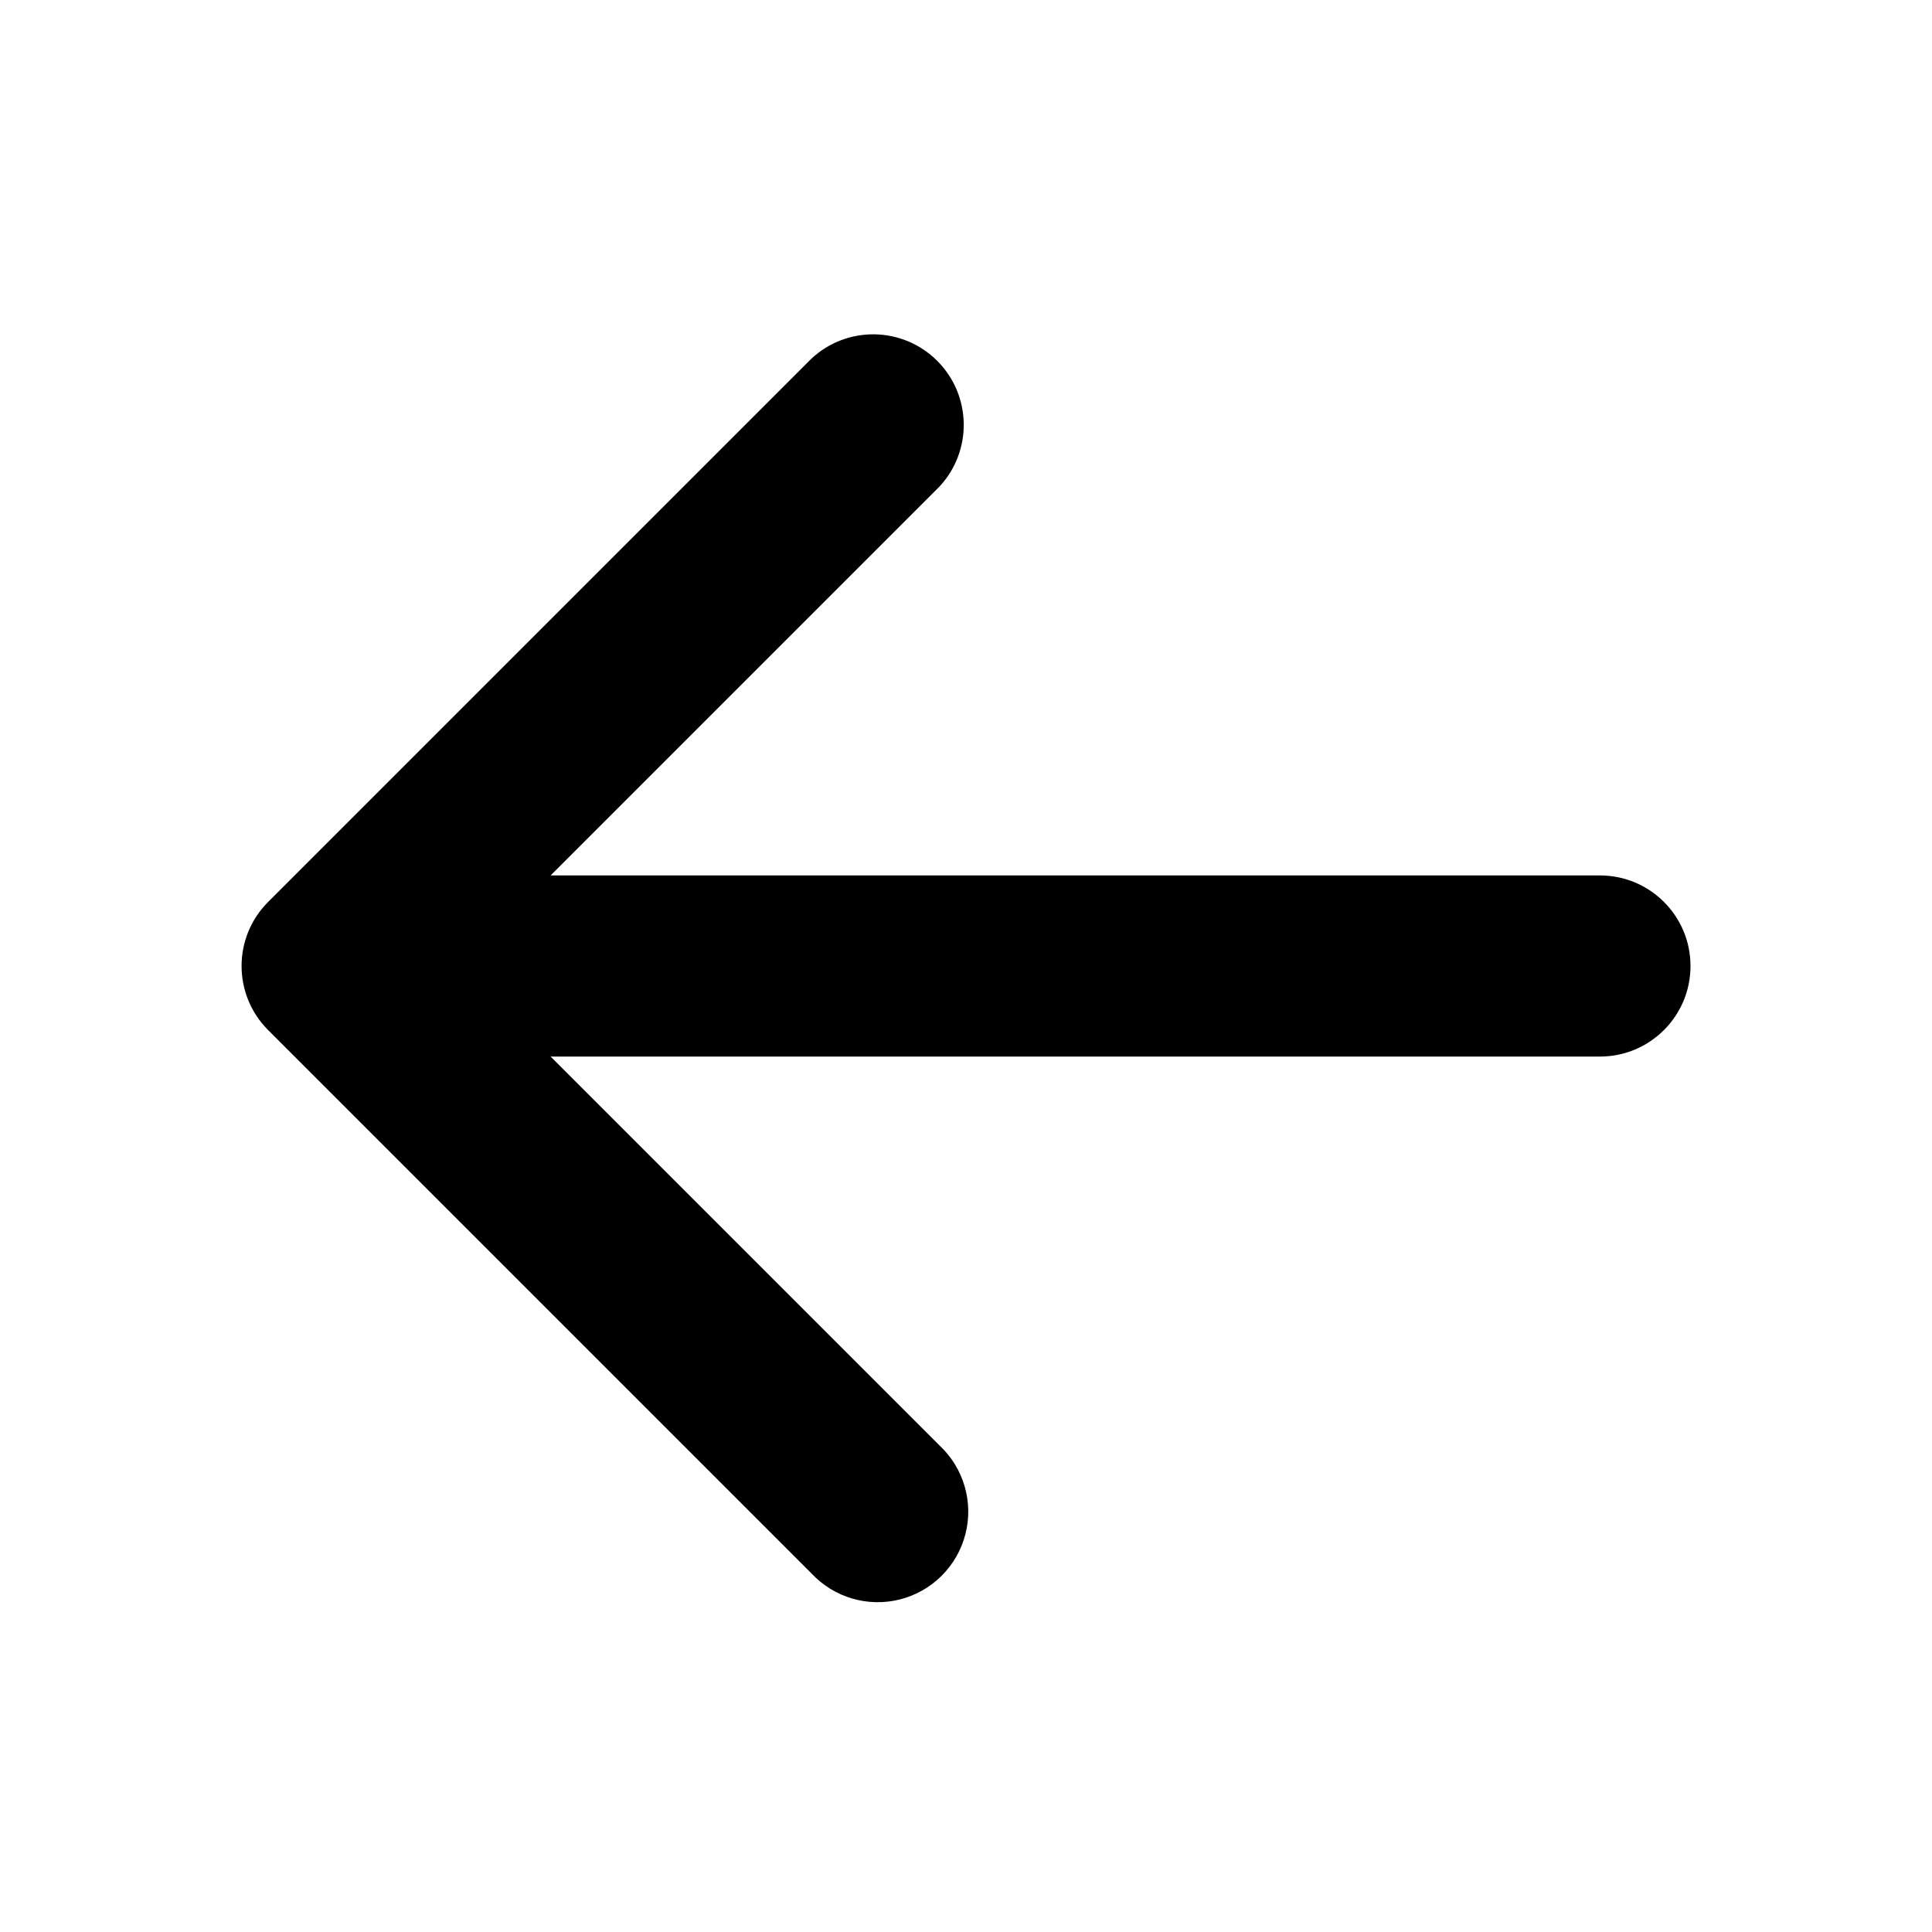
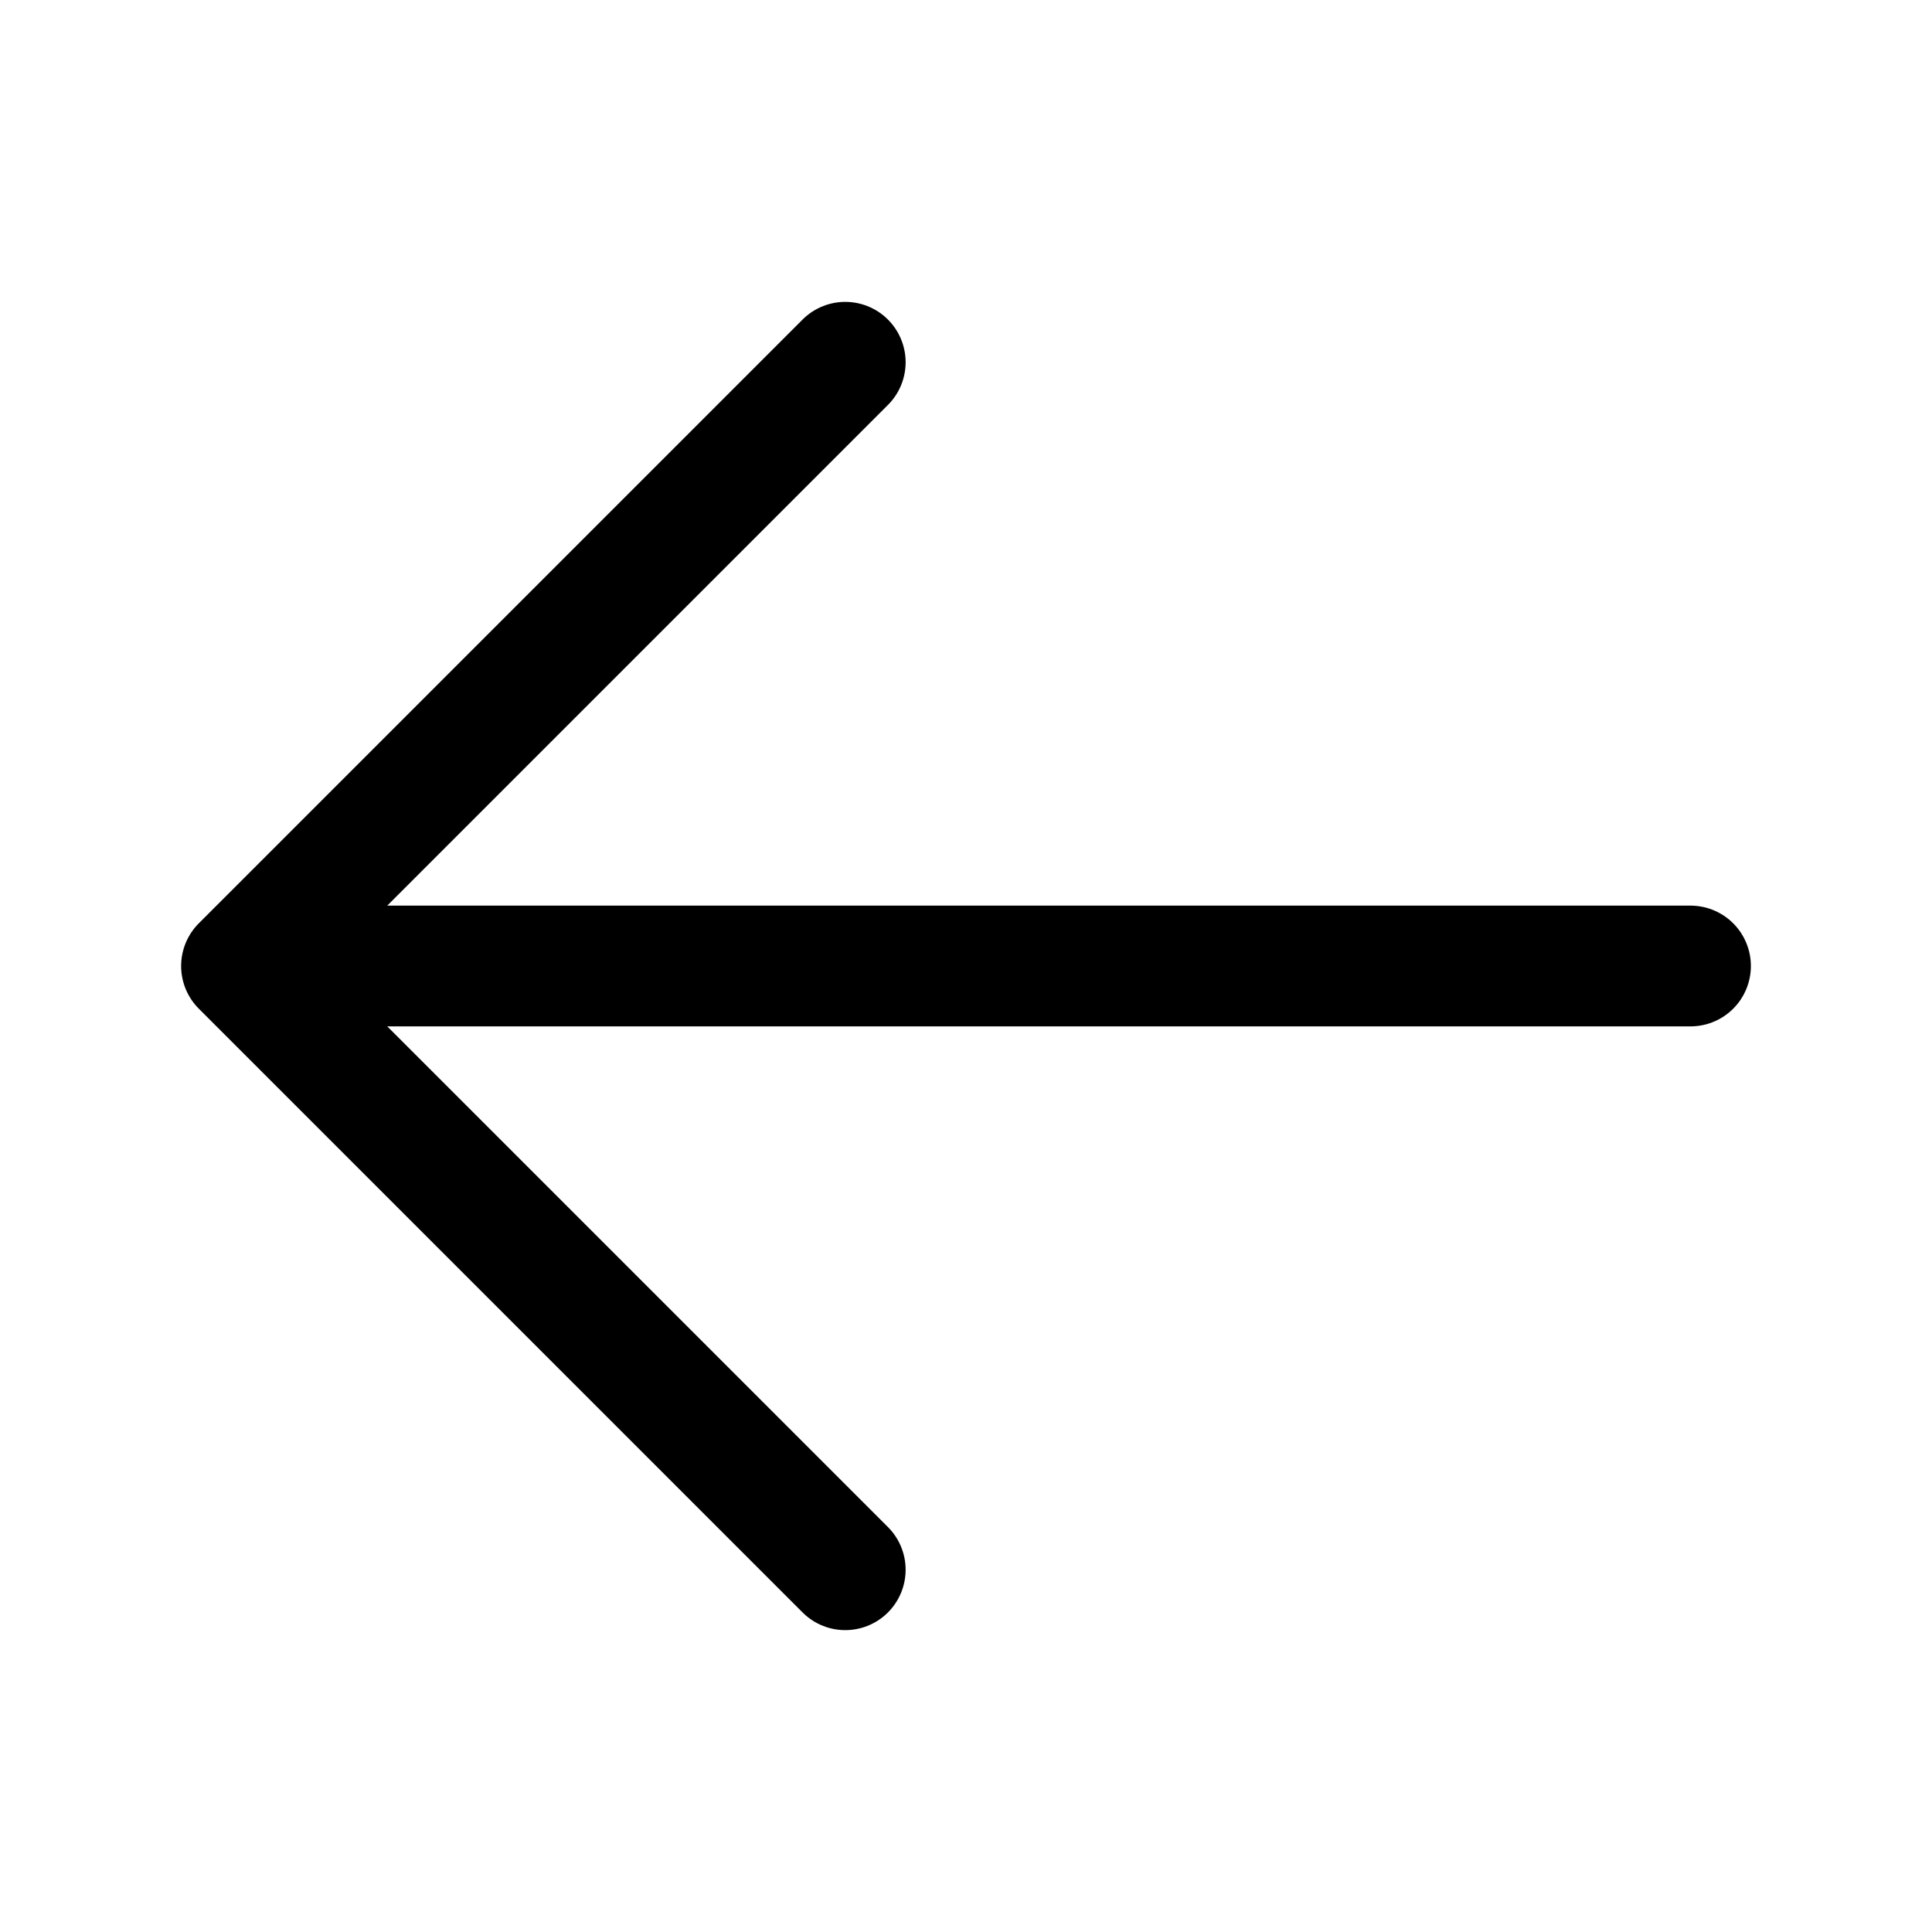
- <svg xmlns="http://www.w3.org/2000/svg" viewBox="0 0 16 16" fill="currentColor">
-   <path fill-rule="evenodd" d="M14 8a.75.75 0 0 1-.75.75H4.56l3.22 3.22a.75.75 0 1 1-1.06 1.06l-4.5-4.5a.75.75 0 0 1 0-1.06l4.5-4.5a.75.75 0 0 1 1.06 1.06L4.56 7.25h8.69A.75.75 0 0 1 14 8Z" clip-rule="evenodd" />
+ <svg xmlns="http://www.w3.org/2000/svg" fill="none" viewBox="0 0 24 24" stroke-width="1.5" stroke="currentColor">
+   <path stroke-linecap="round" stroke-linejoin="round" d="M10.5 19.5 3 12m0 0 7.5-7.5M3 12h18" />
</svg>
